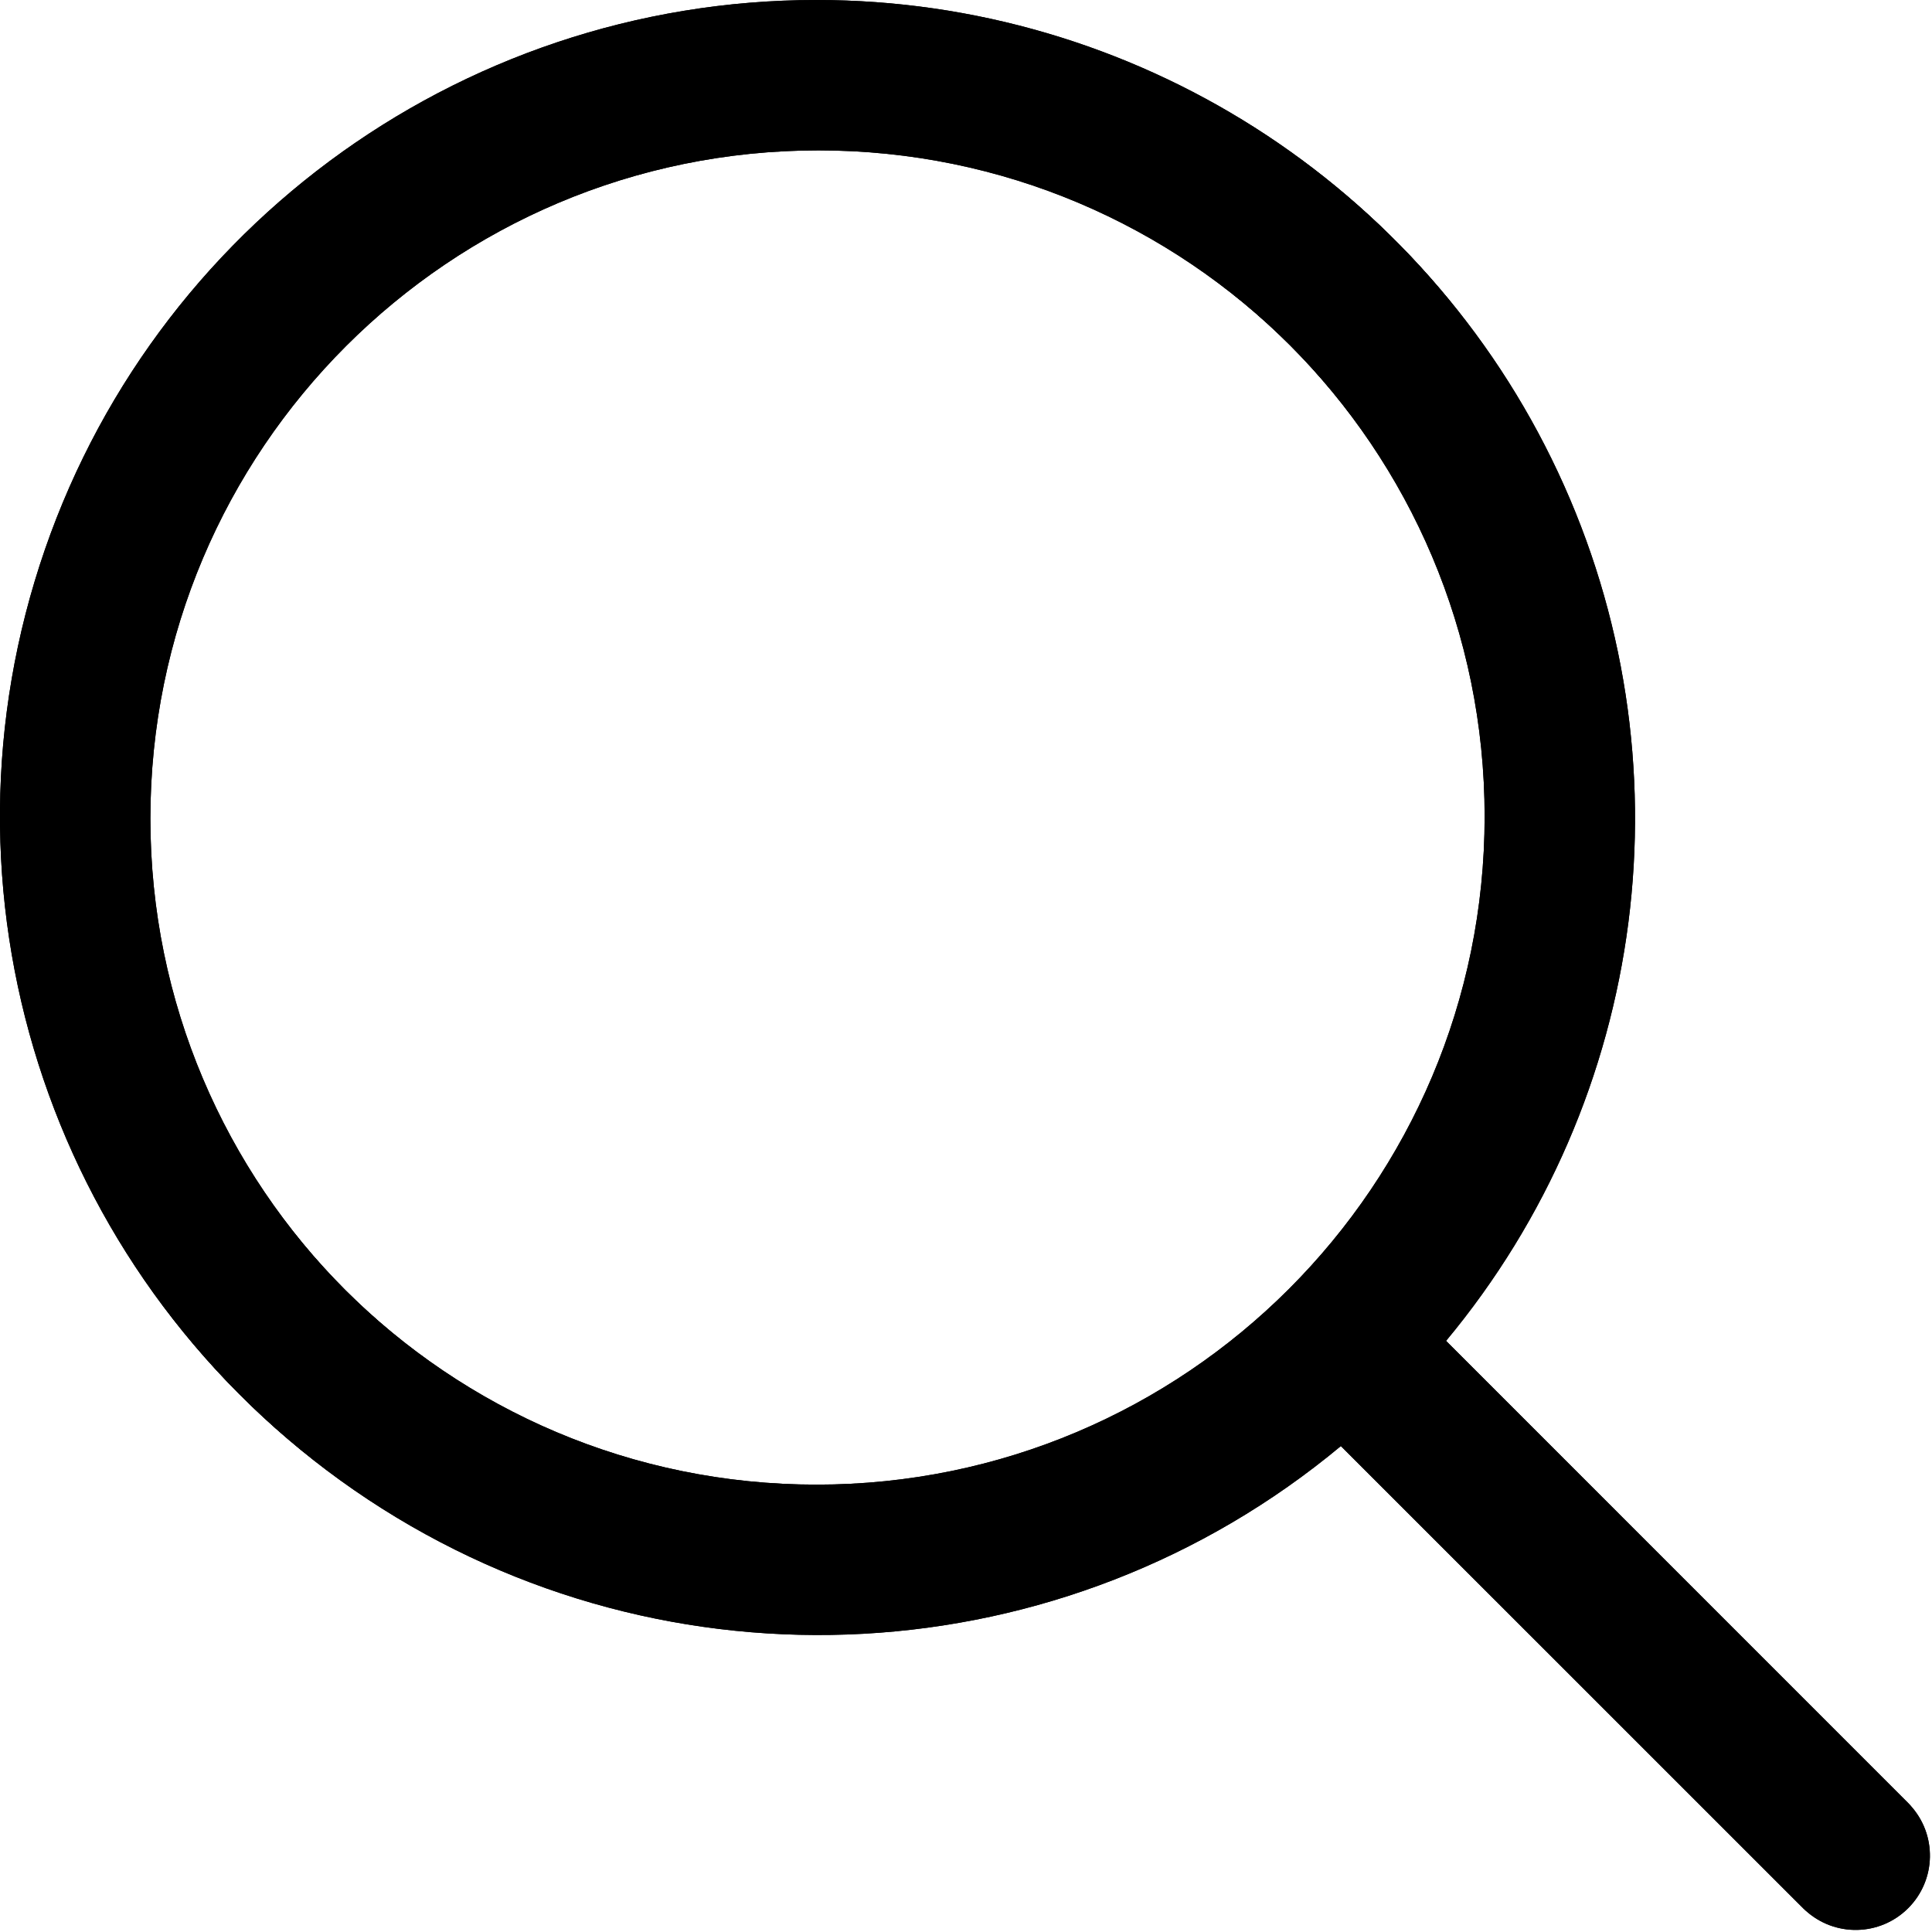
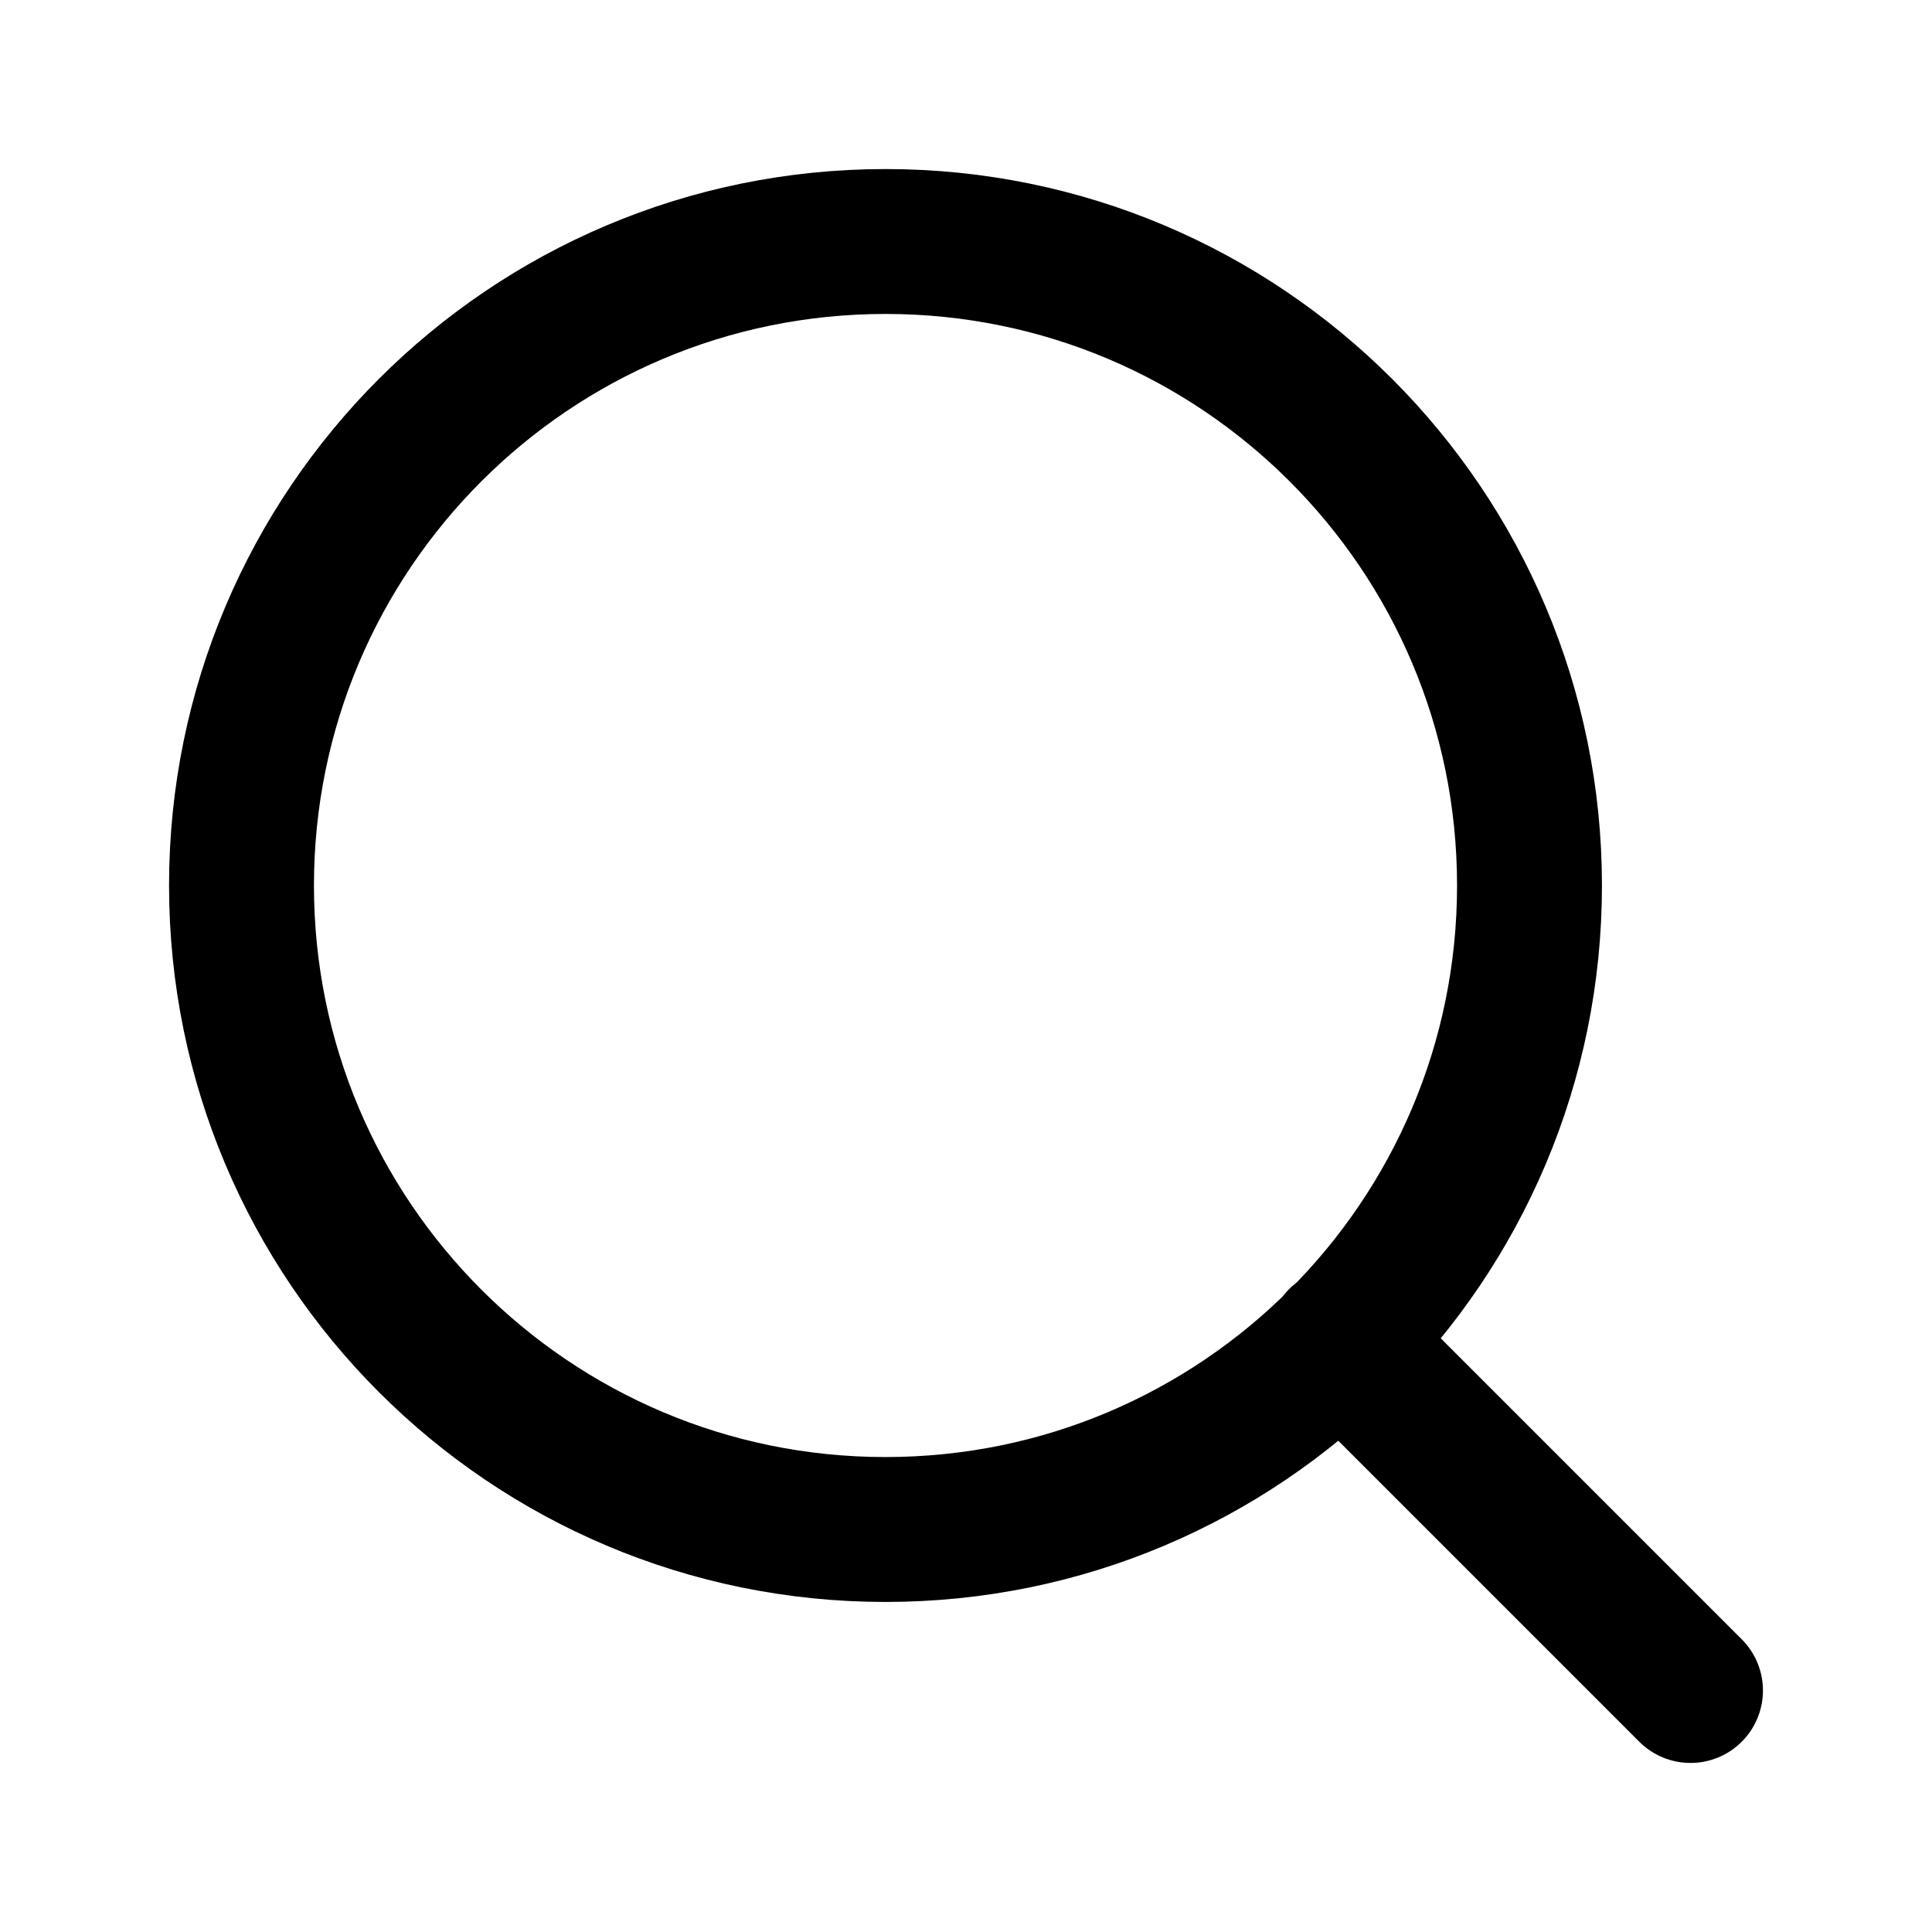
- <svg xmlns="http://www.w3.org/2000/svg" width="25" height="25" class="_1SyB2eQl43tBegX9oq9mOk">
-   <g>
-     <path stroke="null" id="svg_4" fill-rule="evenodd" fill="inherit" d="m10.591,0.025a10.566,10.566 0 1 0 6.761,18.686l6.008,6.007a0.961,0.961 0 0 0 1.358,-1.358l-6.007,-6.008a10.566,10.566 0 0 0 -8.12,-17.327zm-8.645,10.566a8.645,8.645 0 1 1 17.29,0a8.645,8.645 0 0 1 -17.29,0z" clip-rule="evenodd" />
-     <path stroke="null" id="svg_3" fill-rule="evenodd" fill="inherit" d="m10.591,0.025a10.566,10.566 0 1 0 6.761,18.686l6.008,6.007a0.961,0.961 0 0 0 1.358,-1.358l-6.007,-6.008a10.566,10.566 0 0 0 -8.12,-17.327zm-8.645,10.566a8.645,8.645 0 1 1 17.29,0a8.645,8.645 0 0 1 -17.29,0z" clip-rule="evenodd" />
-     <path stroke="null" id="svg_5" fill-rule="evenodd" fill="inherit" d="m10.566,0a10.566,10.566 0 1 0 6.761,18.686l6.008,6.007a0.961,0.961 0 0 0 1.358,-1.358l-6.007,-6.008a10.566,10.566 0 0 0 -8.12,-17.327zm-8.645,10.566a8.645,8.645 0 1 1 17.29,0a8.645,8.645 0 0 1 -17.29,0z" clip-rule="evenodd" />
-     <path stroke="null" id="svg_1" fill-rule="evenodd" fill="inherit" d="m10.566,0a10.566,10.566 0 1 0 6.761,18.686l6.008,6.007a0.961,0.961 0 0 0 1.358,-1.358l-6.007,-6.008a10.566,10.566 0 0 0 -8.12,-17.327zm-8.645,10.566a8.645,8.645 0 1 1 17.29,0a8.645,8.645 0 0 1 -17.29,0z" clip-rule="evenodd" />
-   </g>
+ <svg xmlns="http://www.w3.org/2000/svg" width="24" height="24" fill="none" stroke-width="1.8" stroke="#000" class="frontend-reader2-Nav-module__navIcon--9c_wI">
+   <path d="M11 19a8 8 0 1 0 0-16 8 8 0 0 0 0 16ZM21 21l-4.35-4.35" stroke-linecap="round" stroke-linejoin="round" />
</svg>
